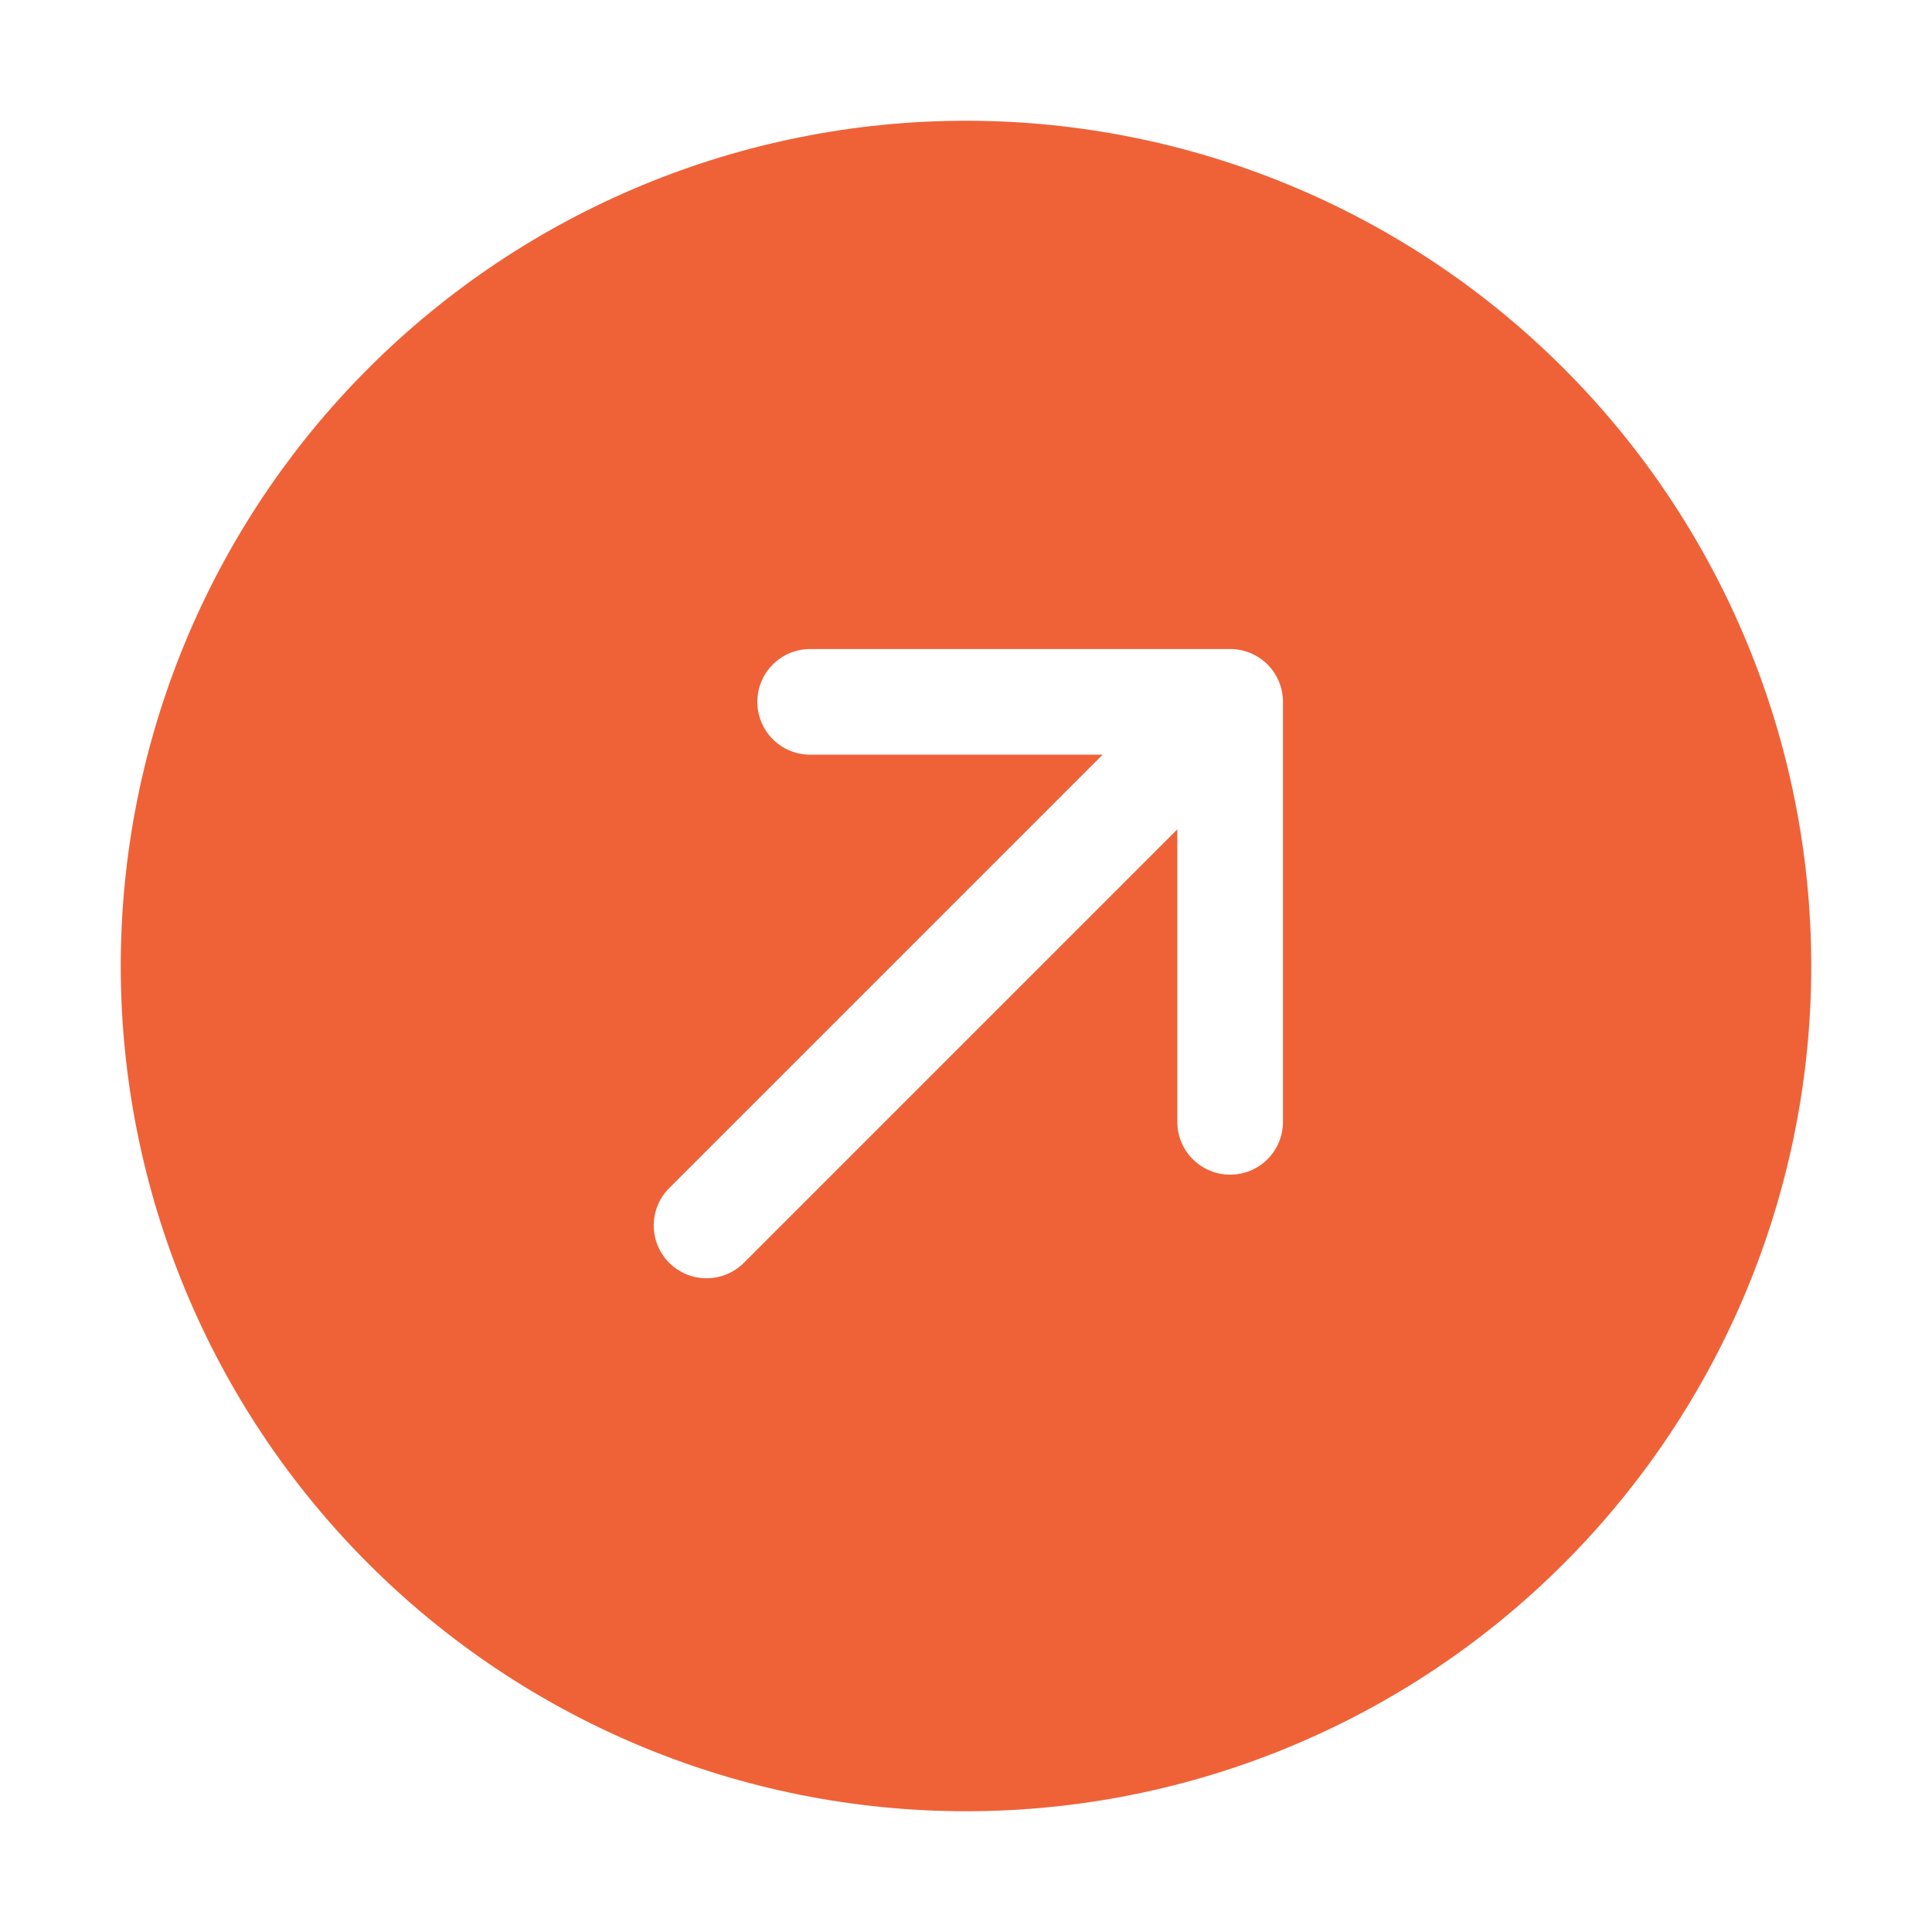
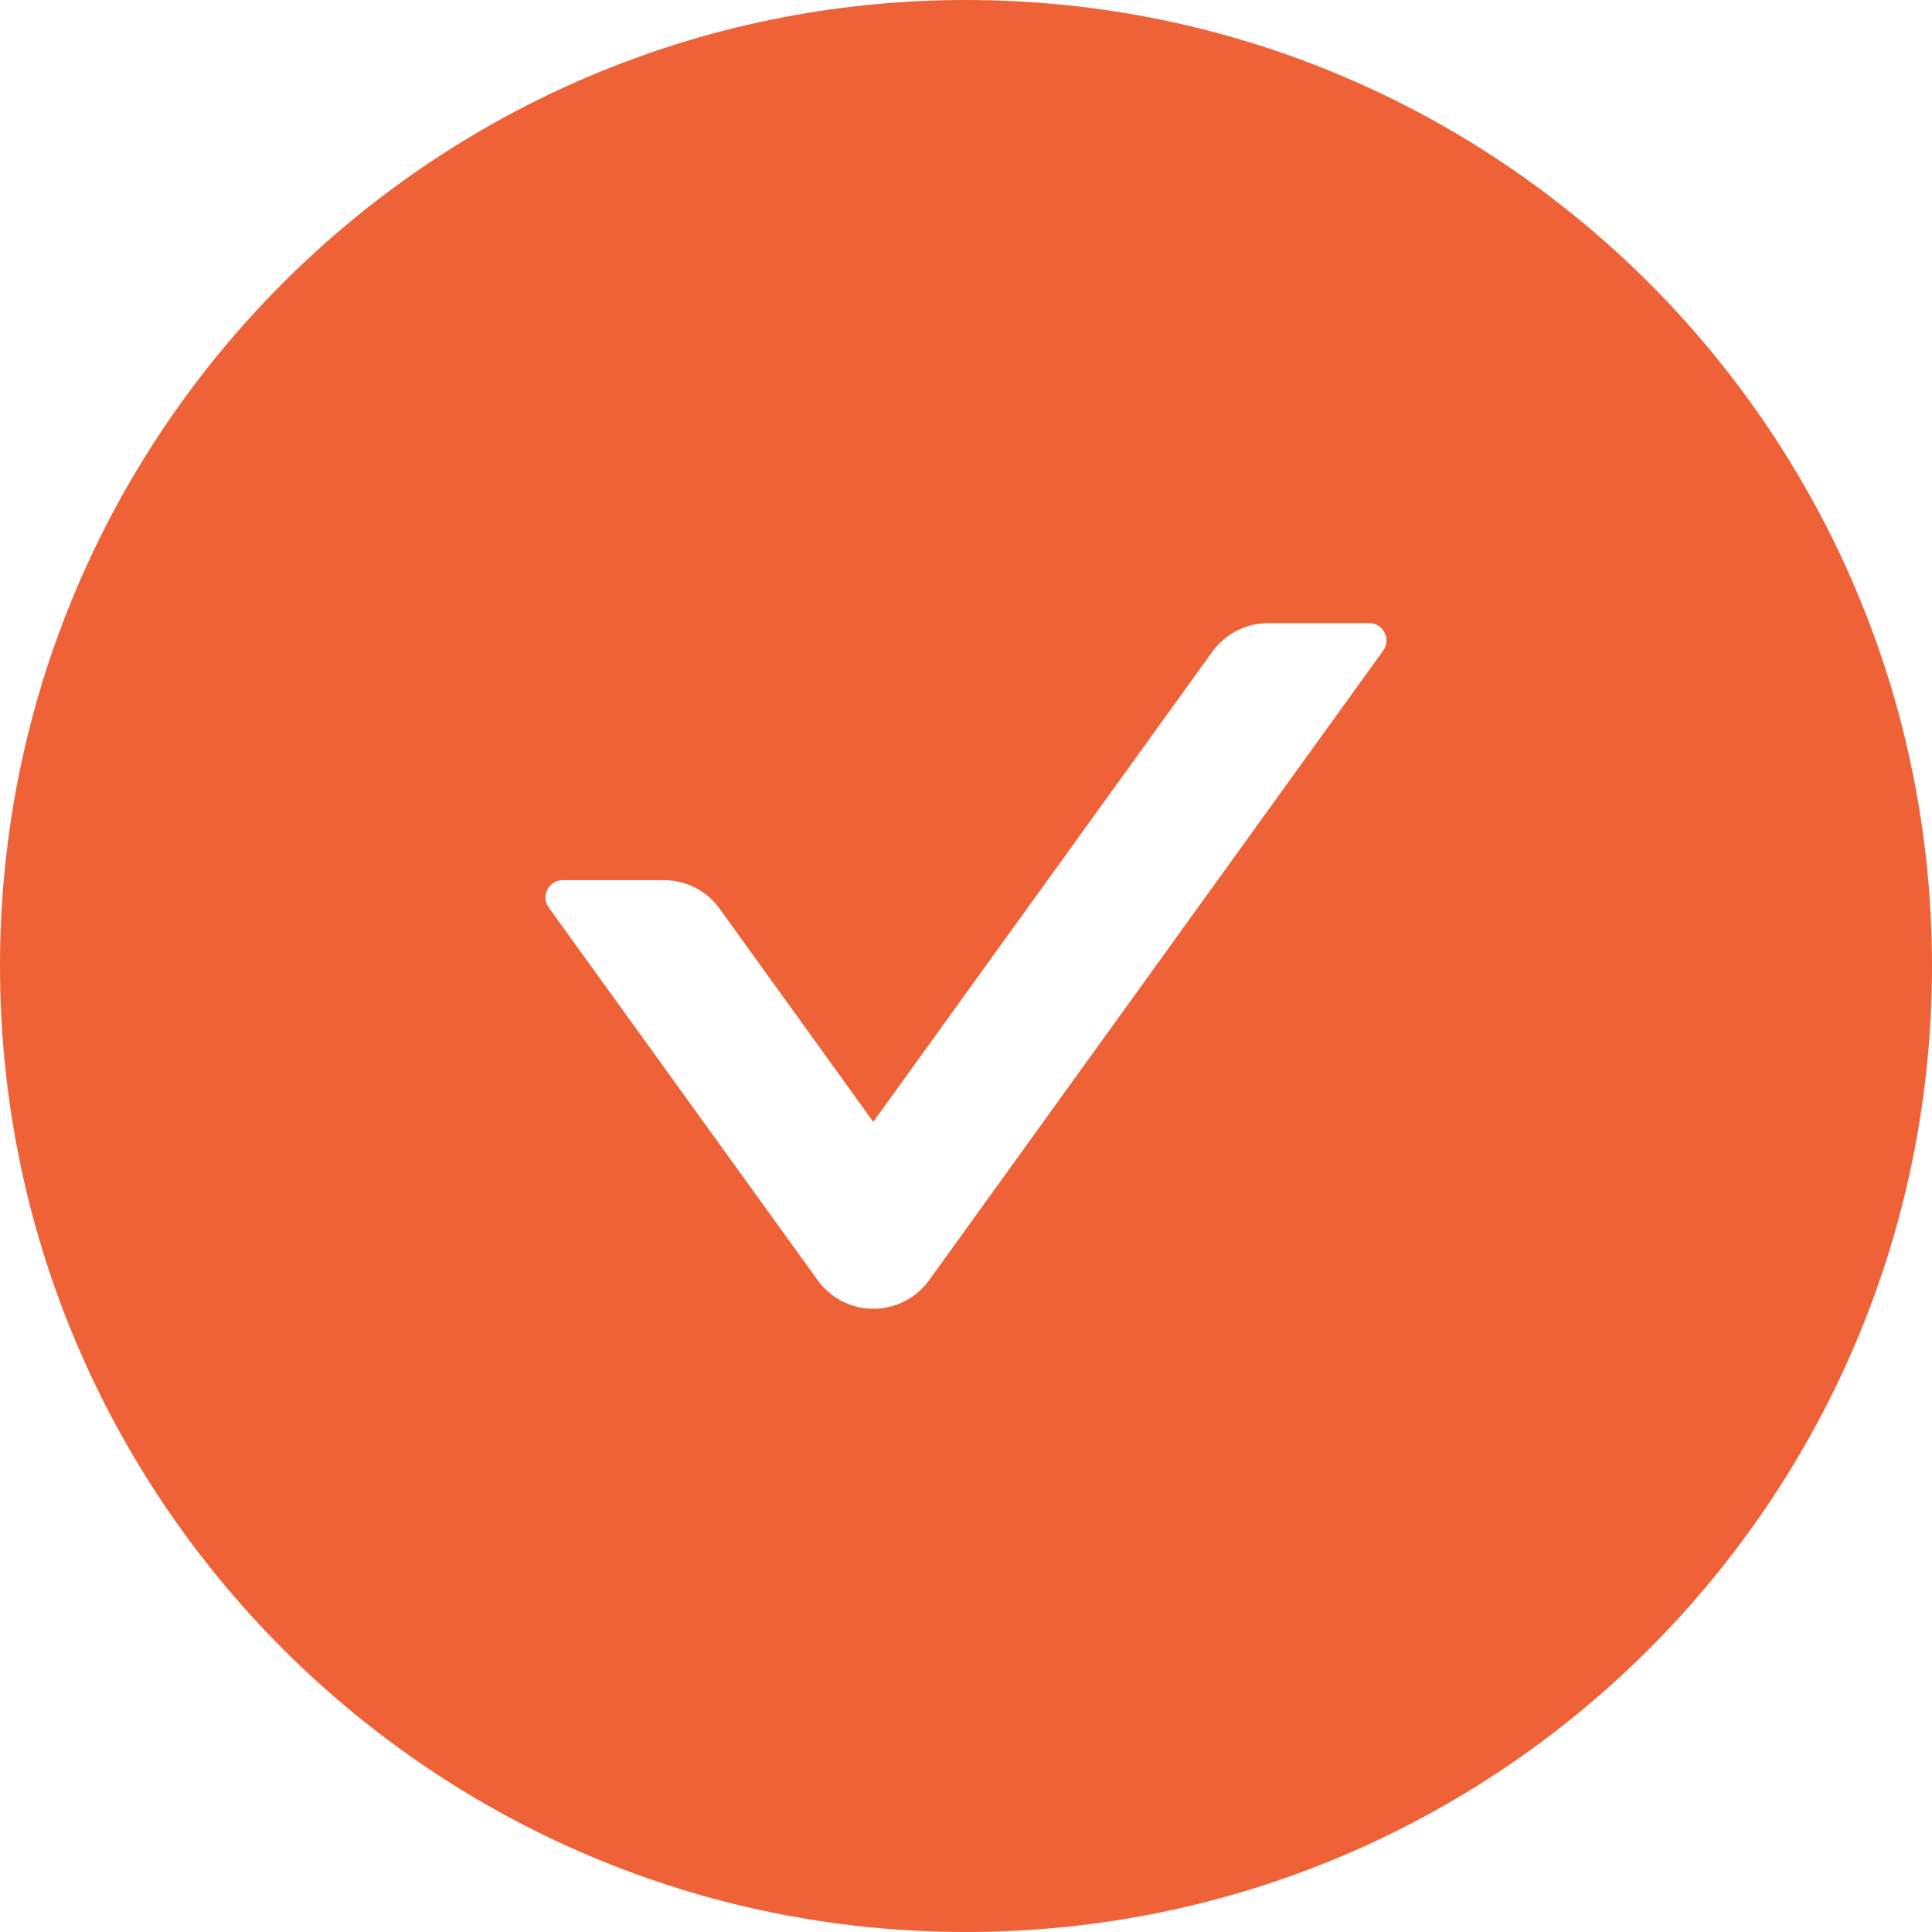
- <svg xmlns="http://www.w3.org/2000/svg" width="32" height="32" viewBox="0 0 32 32" fill="none">
-   <path d="M2 16C2 19.713 3.475 23.274 6.101 25.899C8.726 28.525 12.287 30 16 30C19.713 30 23.274 28.525 25.899 25.899C28.525 23.274 30 19.713 30 16C30 12.287 28.525 8.726 25.899 6.101C23.274 3.475 19.713 2 16 2C12.287 2 8.726 3.475 6.101 6.101C3.475 8.726 2 12.287 2 16H2ZM12.332 20.905C12.251 20.989 12.155 21.055 12.048 21.101C11.941 21.147 11.826 21.171 11.71 21.172C11.594 21.173 11.479 21.151 11.371 21.107C11.264 21.063 11.166 20.998 11.084 20.916C11.002 20.834 10.937 20.736 10.893 20.629C10.849 20.521 10.827 20.406 10.828 20.29C10.829 20.174 10.853 20.059 10.899 19.952C10.944 19.845 11.011 19.749 11.095 19.668L18.263 12.5H13.419C13.187 12.5 12.964 12.408 12.8 12.244C12.636 12.08 12.544 11.857 12.544 11.625C12.544 11.393 12.636 11.17 12.8 11.006C12.964 10.842 13.187 10.75 13.419 10.75H20.375C20.607 10.75 20.83 10.842 20.994 11.006C21.158 11.17 21.25 11.393 21.25 11.625V18.581C21.25 18.813 21.158 19.036 20.994 19.2C20.83 19.364 20.607 19.456 20.375 19.456C20.143 19.456 19.92 19.364 19.756 19.2C19.592 19.036 19.5 18.813 19.5 18.581V13.737L12.332 20.905Z" fill="#EF6238" />
+ <svg xmlns="http://www.w3.org/2000/svg" width="28" height="28" viewBox="0 0 28 28" fill="none">
+   <path d="M14 0C6.269 0 0 6.269 0 14C0 21.731 6.269 28 14 28C21.731 28 28 21.731 28 14C28 6.269 21.731 0 14 0ZM20.047 9.428L13.466 18.553C13.374 18.681 13.252 18.786 13.112 18.858C12.971 18.93 12.816 18.968 12.658 18.968C12.5 18.968 12.344 18.93 12.204 18.858C12.063 18.786 11.942 18.681 11.85 18.553L7.953 13.153C7.834 12.988 7.953 12.756 8.156 12.756H9.622C9.941 12.756 10.244 12.909 10.431 13.172L12.656 16.259L17.569 9.447C17.756 9.188 18.056 9.031 18.378 9.031H19.844C20.047 9.031 20.166 9.262 20.047 9.428Z" fill="#EF6238" />
</svg>
